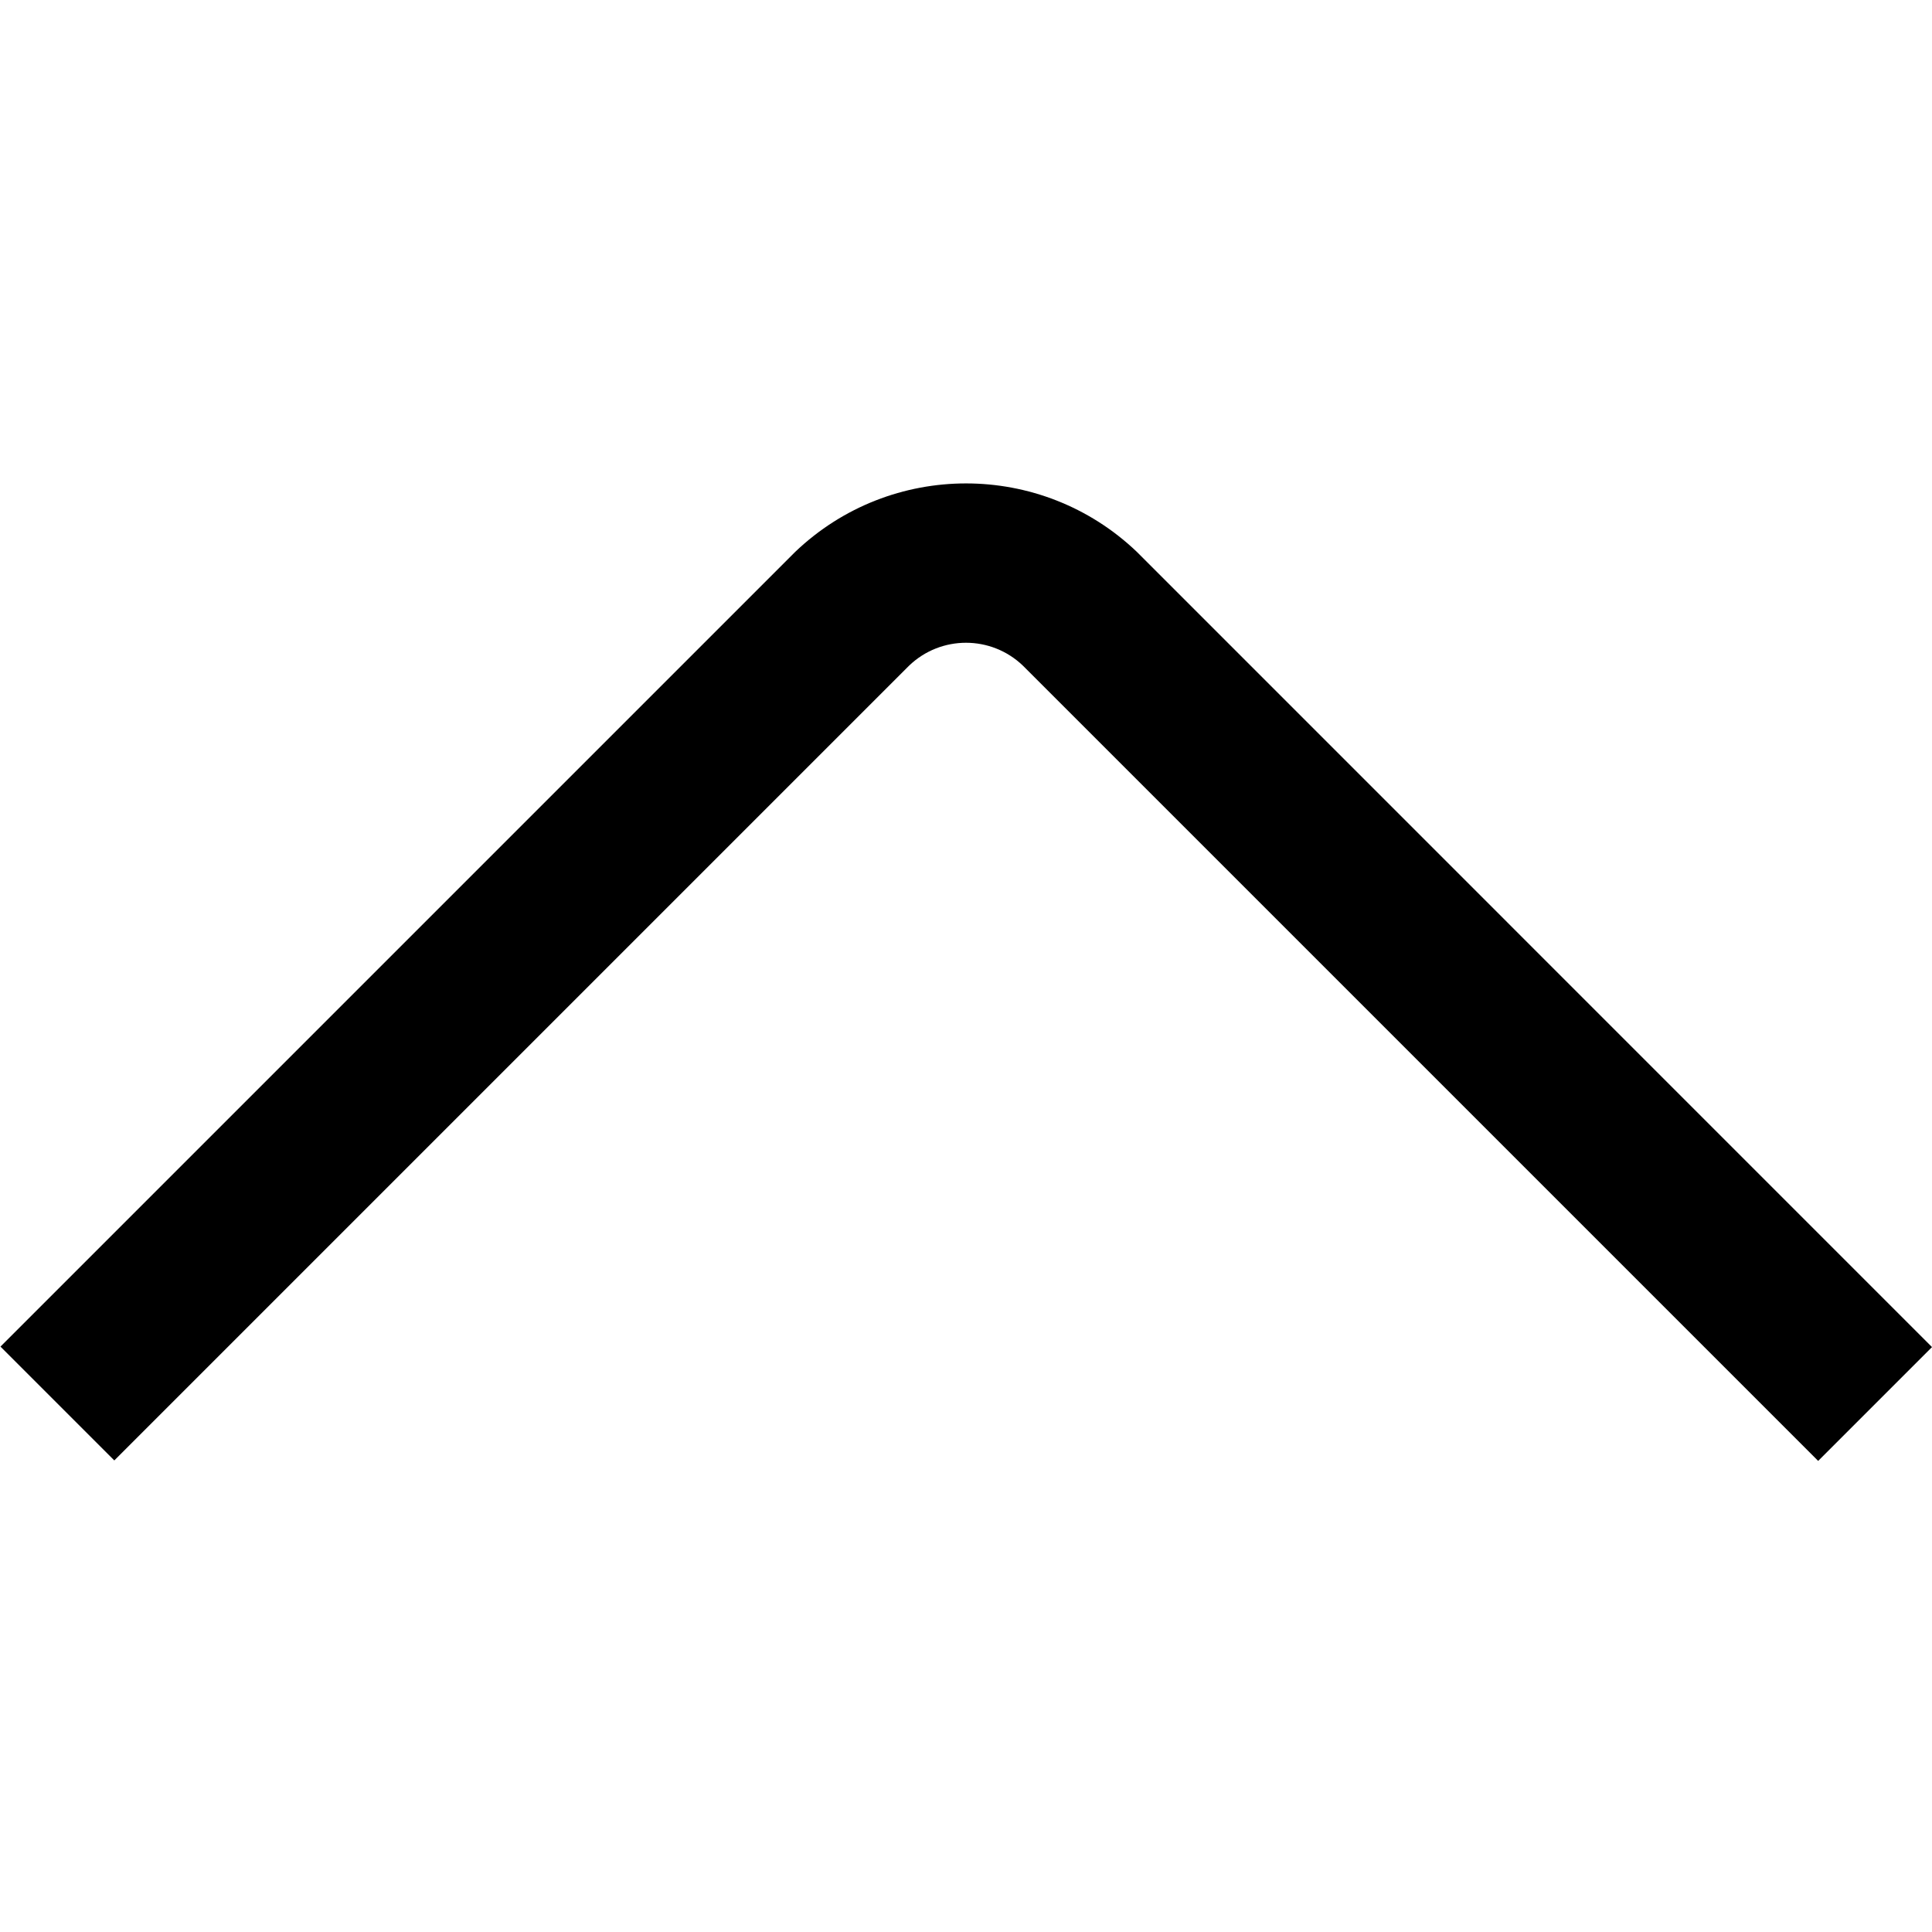
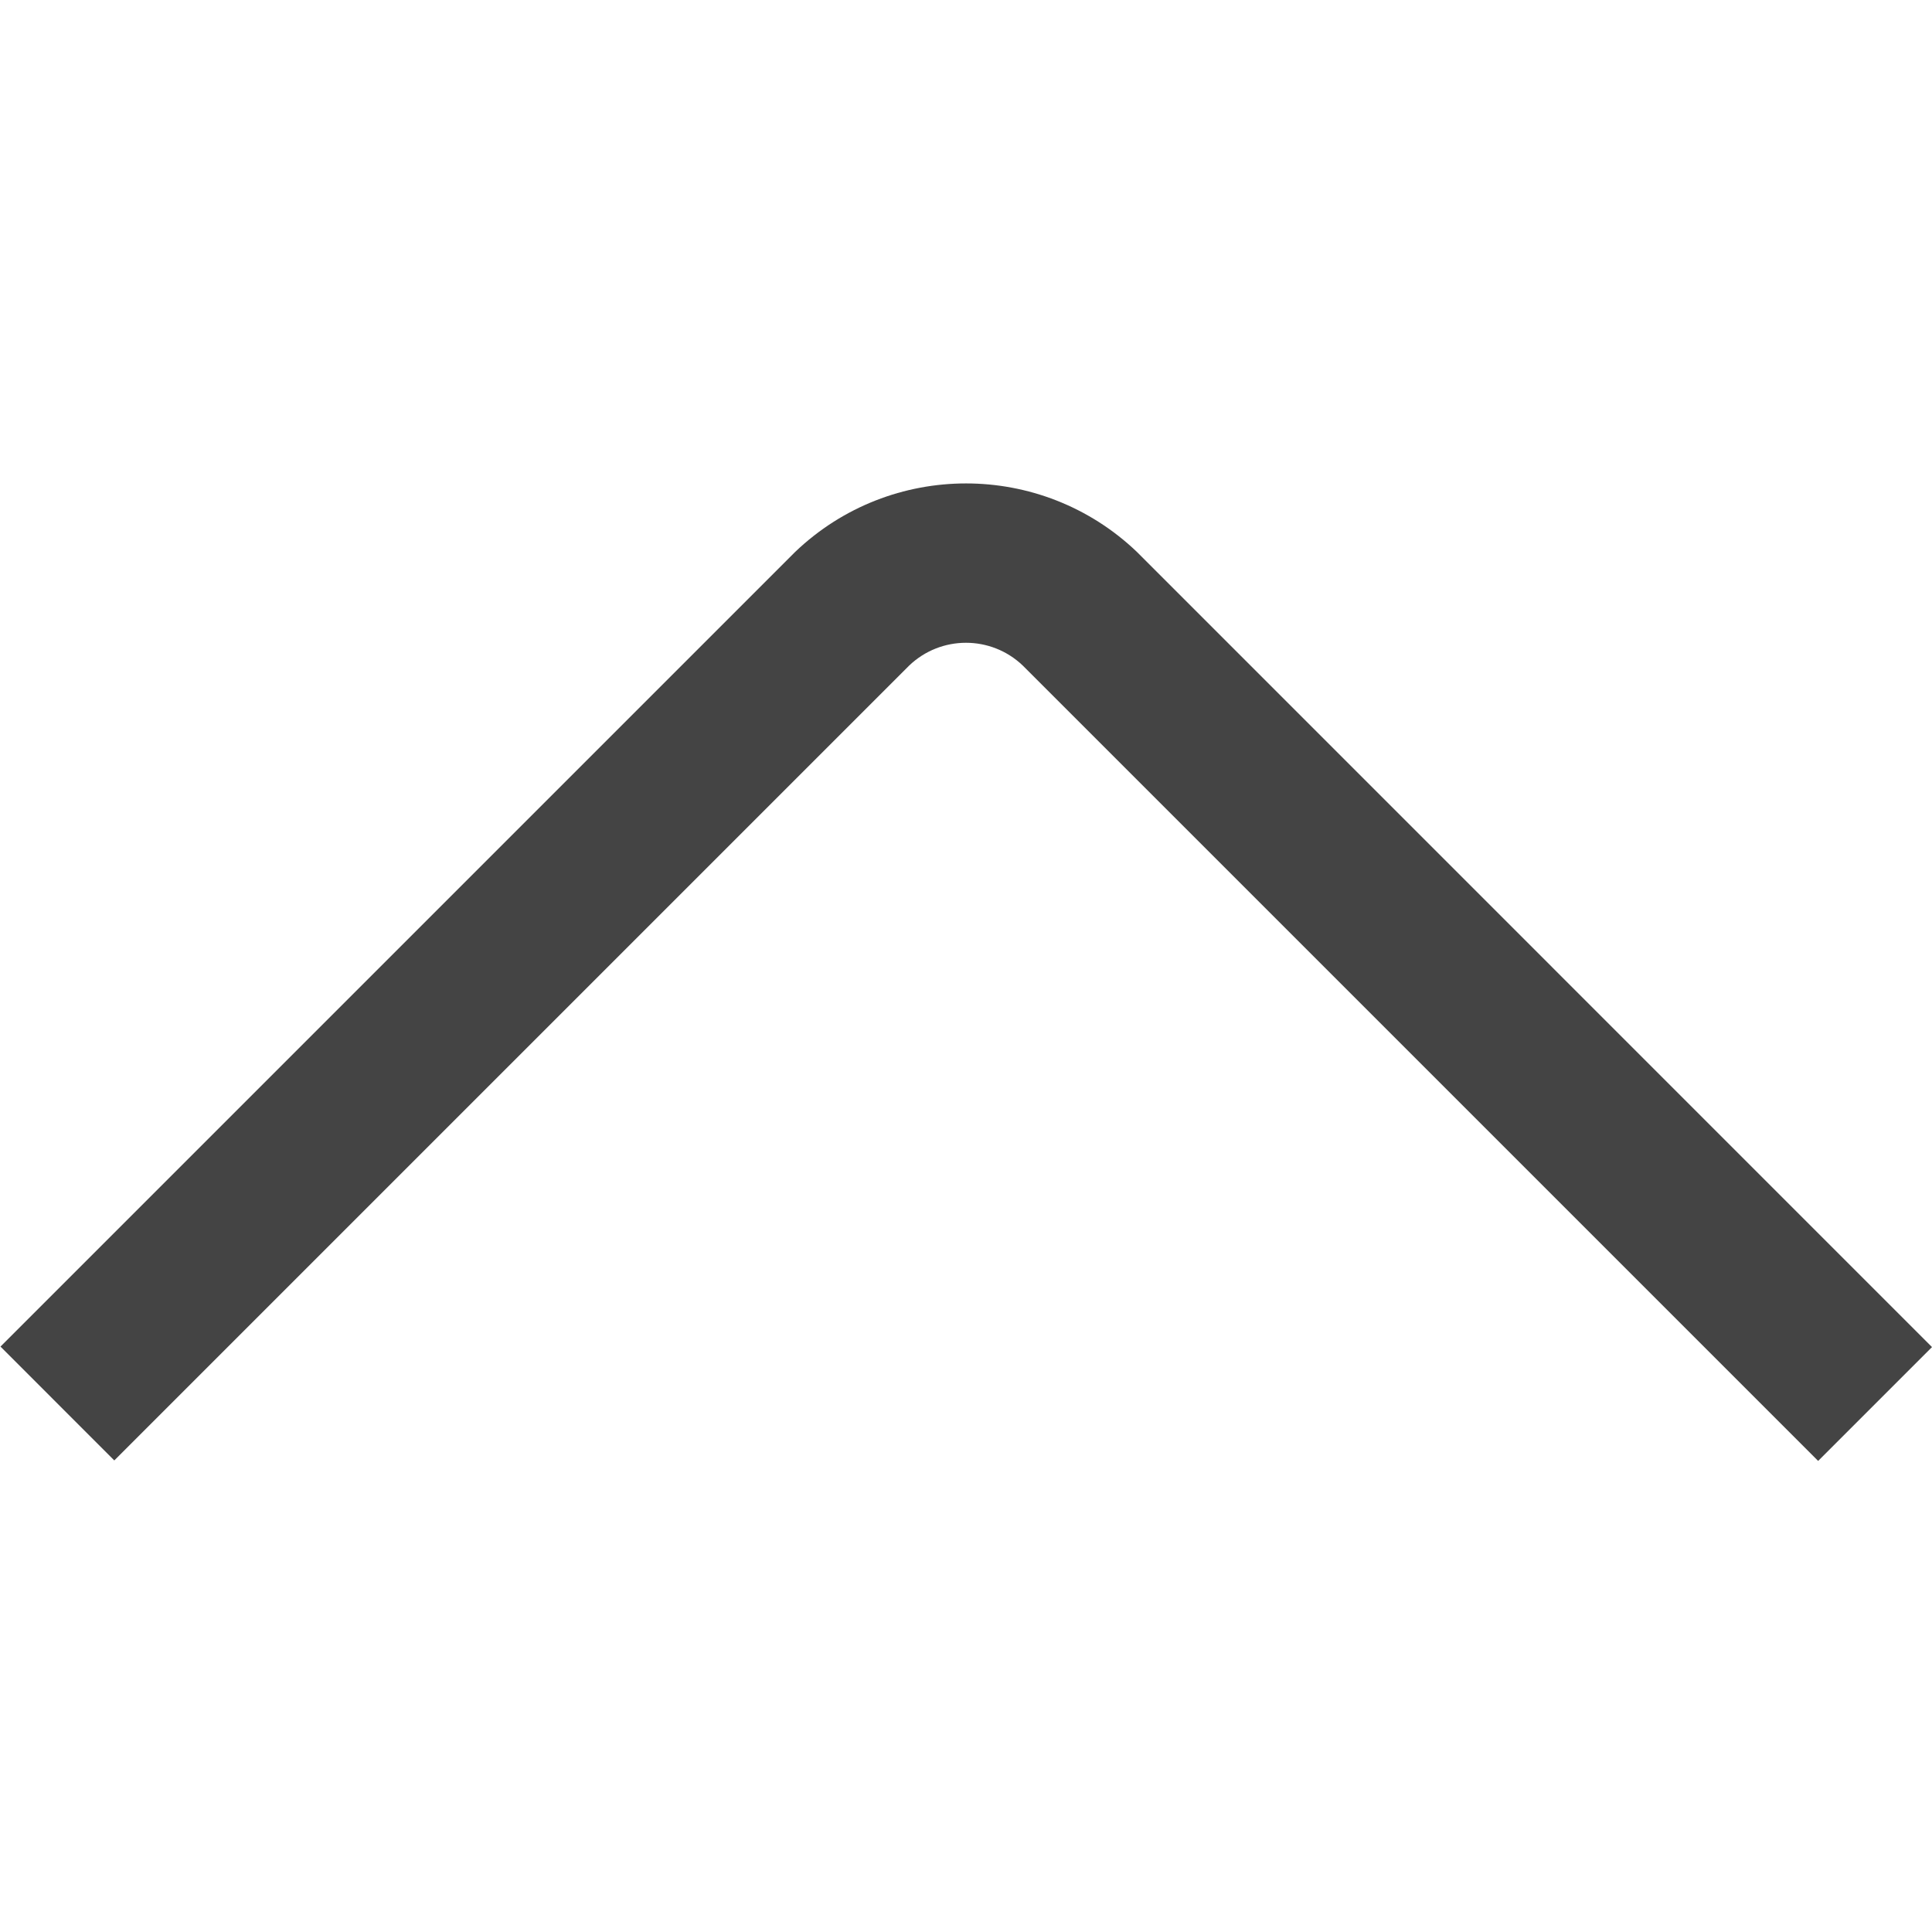
- <svg xmlns="http://www.w3.org/2000/svg" viewBox="0 0 24 24" width="512" height="512">
-   <g id="_01_align_center" data-name="01 align center">
-     <path d="M22.586,18.148,12.707,8.269a1.021,1.021,0,0,0-1.414,0L1.42,18.142.006,16.728,9.879,6.855a3.073,3.073,0,0,1,4.243,0L24,16.734Z" />
+ <svg xmlns="http://www.w3.org/2000/svg" id="_레이어_1" data-name="레이어_1" version="1.1" viewBox="0 0 512 512">
+   <defs>
+     <style>
+       .st0 {
+         fill: #444;
+       }
+     </style>
+   </defs>
+   <g id="_01_align_center">
+     <path class="st0" d="M481.83,387.16l-210.75-210.75c-8.43-8.09-21.74-8.09-30.17,0L30.29,387.03.13,356.86l210.62-210.62c25.33-24.17,65.19-24.17,90.52,0l210.73,210.75-30.17,30.17Z" />
  </g>
</svg>
